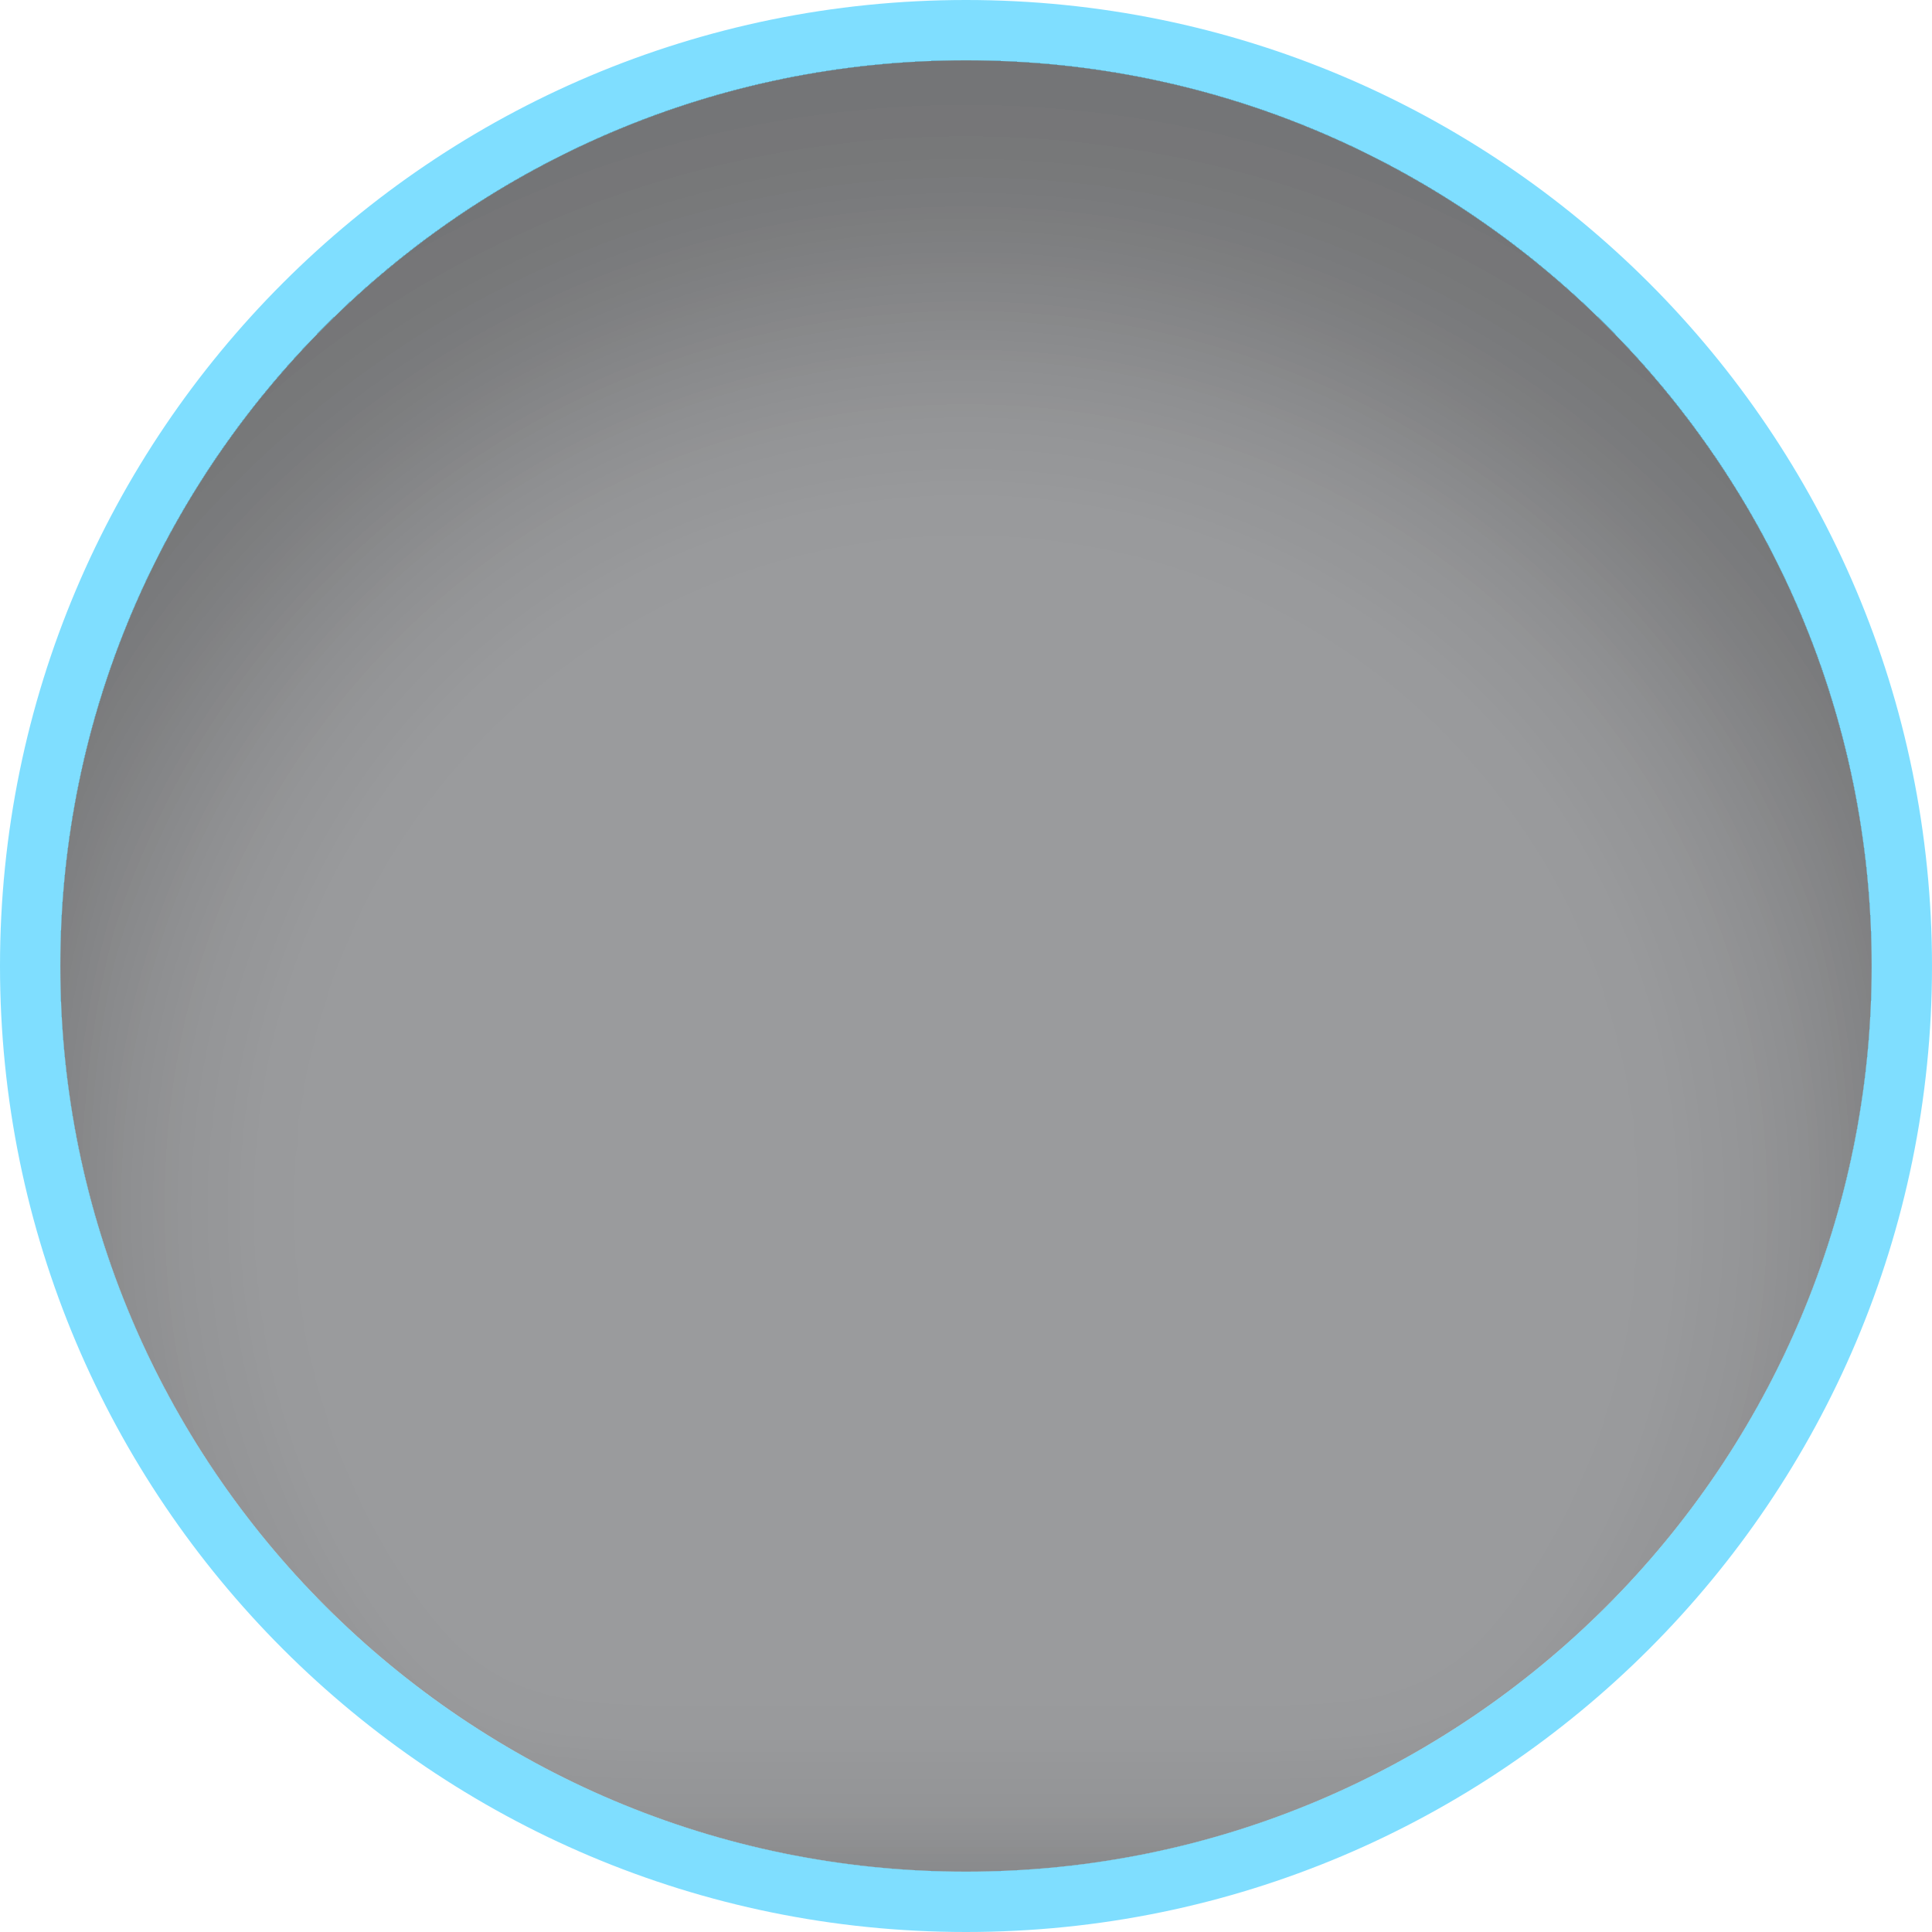
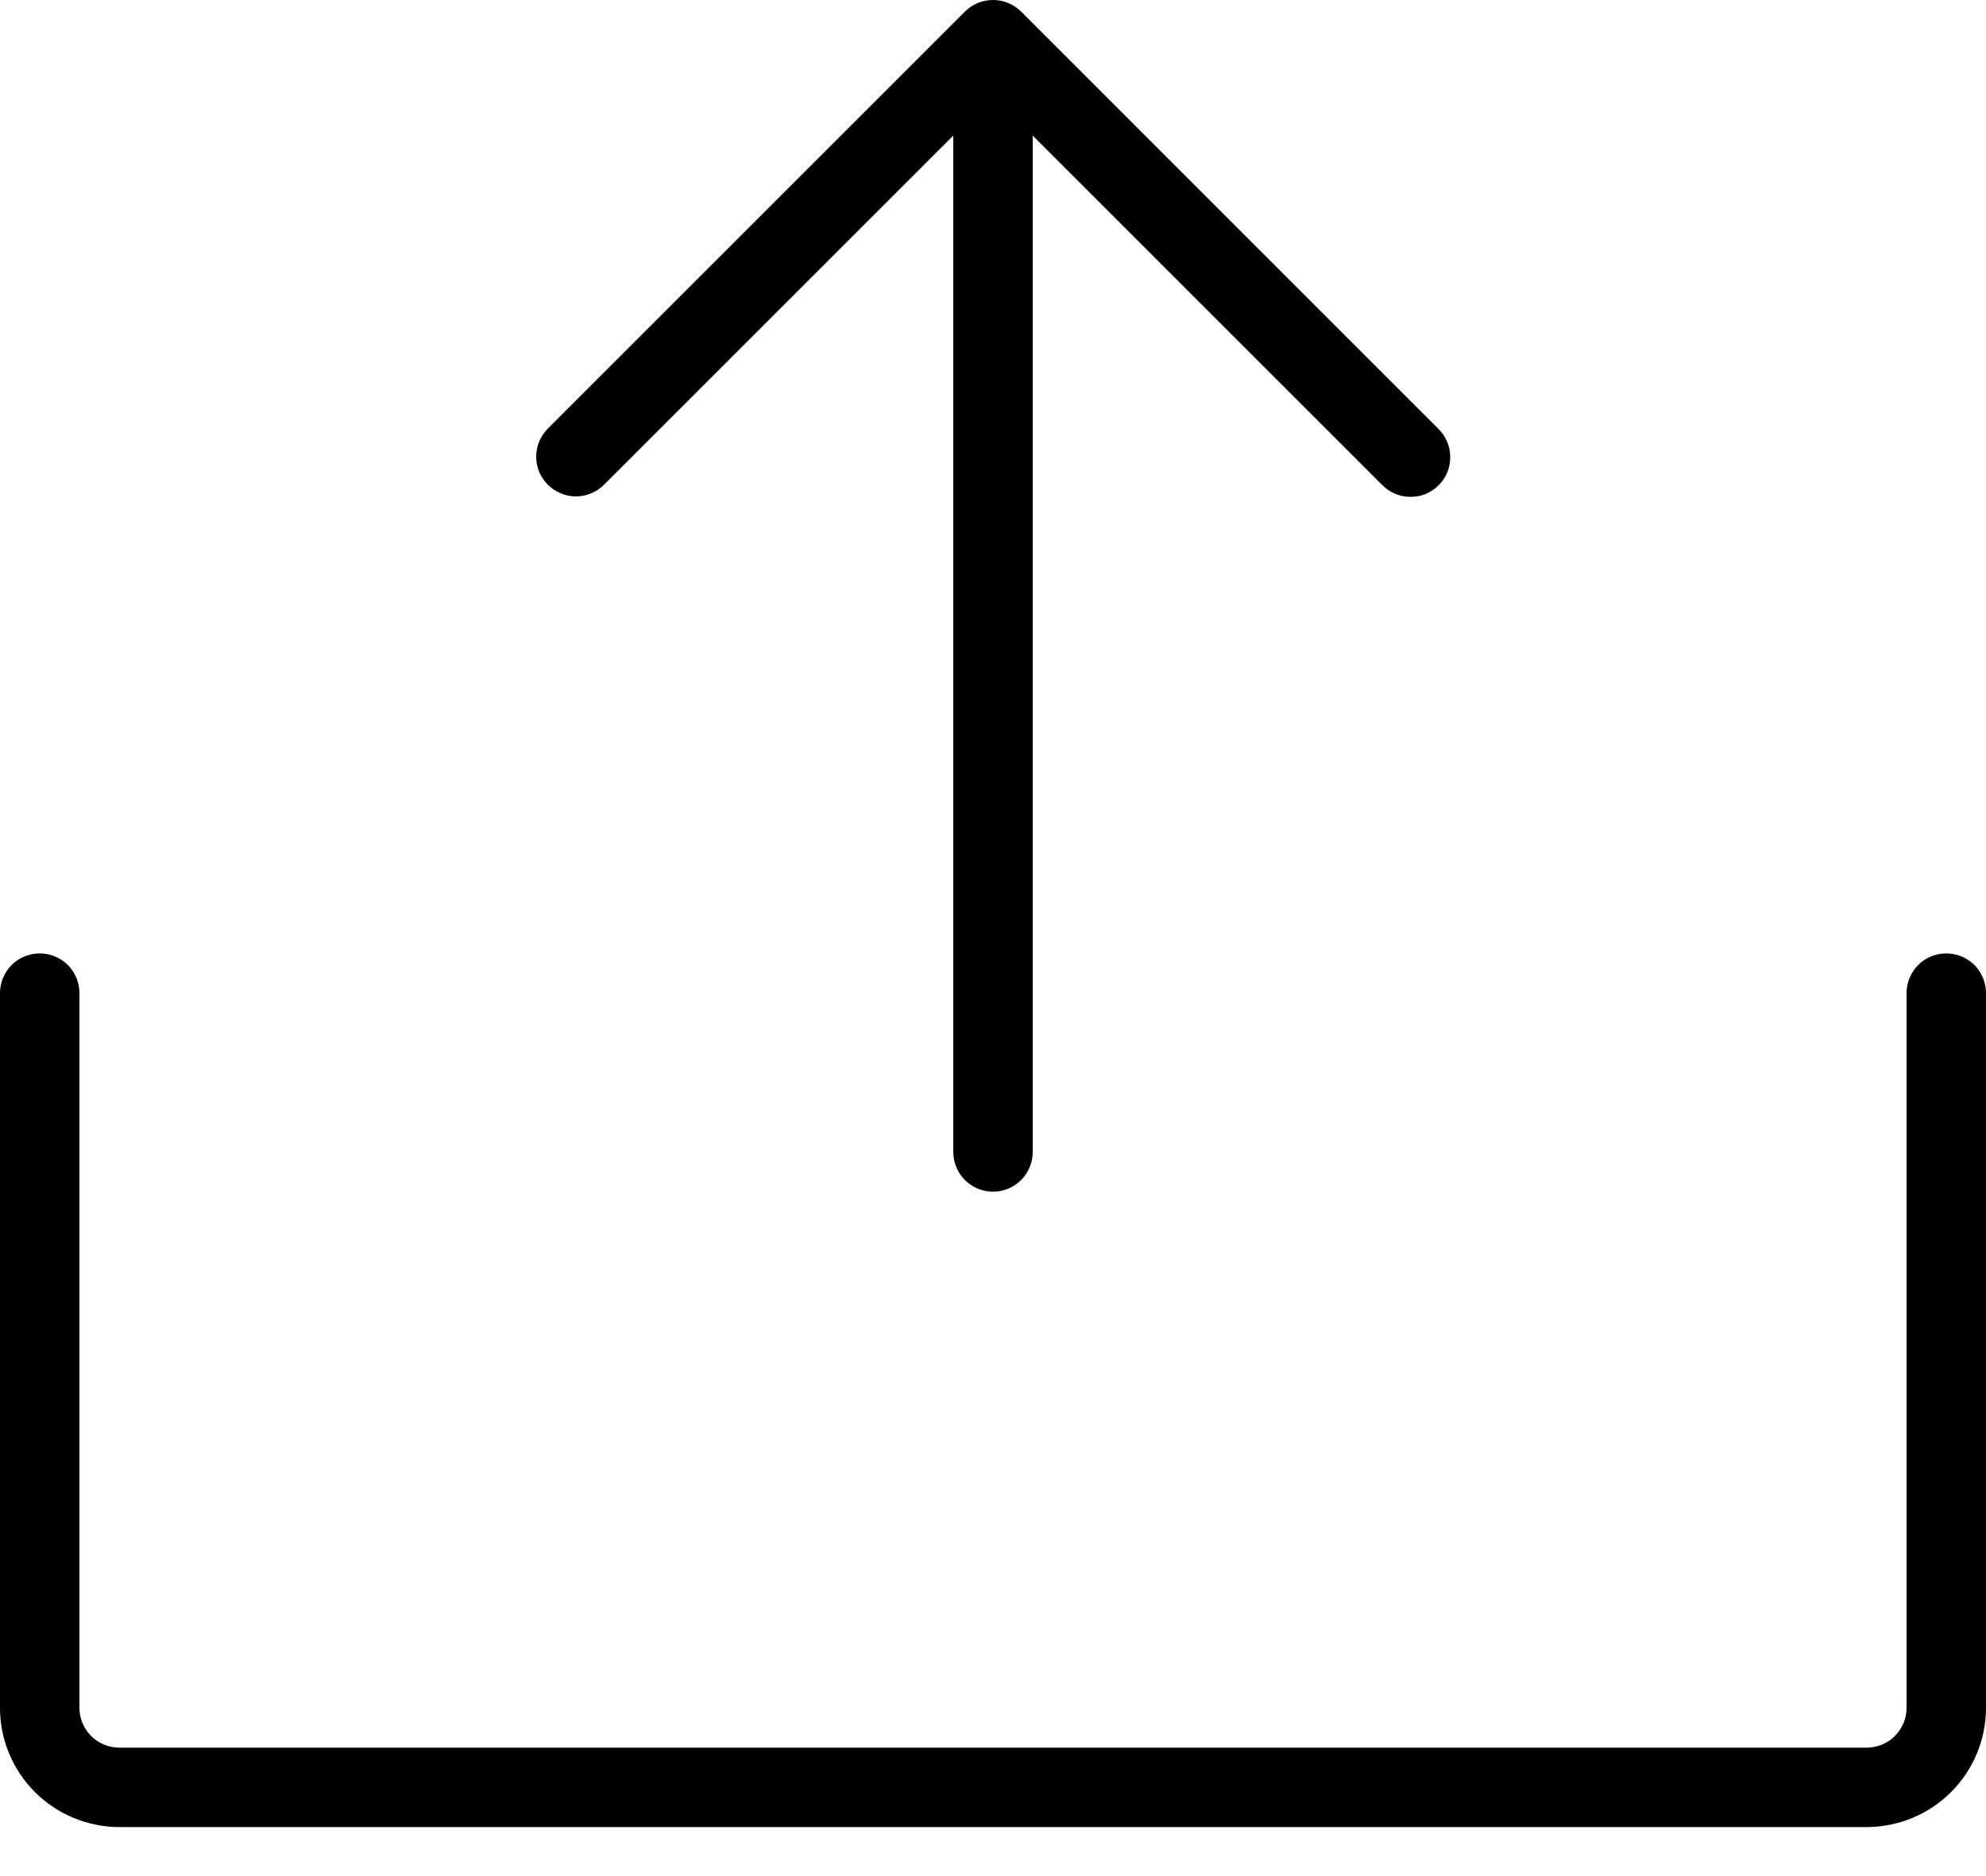
- <svg xmlns="http://www.w3.org/2000/svg" width="32" height="32" viewBox="0 0 32 32" fill="none">
-   <g filter="url(#filter0_i)">
-     <rect x="1" y="1" width="30" height="30" rx="15" fill="#37393D" fill-opacity="0.5" />
-   </g>
-   <rect x="0.5" y="0.5" width="31" height="31" rx="15.5" stroke="#00BFFF" stroke-opacity="0.5" />
-   <defs>
-     <filter id="filter0_i" x="0" y="0" width="32" height="36" filterUnits="userSpaceOnUse" color-interpolation-filters="sRGB">
-       <feFlood flood-opacity="0" result="BackgroundImageFix" />
-       <feBlend mode="normal" in="SourceGraphic" in2="BackgroundImageFix" result="shape" />
-       <feColorMatrix in="SourceAlpha" type="matrix" values="0 0 0 0 0 0 0 0 0 0 0 0 0 0 0 0 0 0 127 0" result="hardAlpha" />
-       <feOffset dy="4" />
-       <feGaussianBlur stdDeviation="2" />
-       <feComposite in2="hardAlpha" operator="arithmetic" k2="-1" k3="1" />
-       <feColorMatrix type="matrix" values="0 0 0 0 0 0 0 0 0 0 0 0 0 0 0 0 0 0 0.25 0" />
-       <feBlend mode="normal" in2="shape" result="effect1_innerShadow" />
-     </filter>
-   </defs>
+ <svg xmlns="http://www.w3.org/2000/svg" width="18" height="17" viewBox="0 0 18 17">
+   <path d="M4.965 4.394C4.932 4.361 4.906 4.321 4.887 4.278C4.869 4.234 4.86 4.187 4.86 4.14C4.86 4.093 4.869 4.046 4.887 4.002C4.906 3.959 4.932 3.919 4.965 3.885L8.745 0.105C8.779 0.072 8.819 0.045 8.862 0.027C8.906 0.009 8.953 0 9 0C9.047 0 9.094 0.009 9.138 0.027C9.181 0.045 9.221 0.072 9.255 0.105L13.034 3.885C13.069 3.919 13.096 3.958 13.115 4.002C13.134 4.046 13.144 4.093 13.144 4.141C13.145 4.189 13.136 4.236 13.118 4.281C13.1 4.325 13.073 4.365 13.039 4.399C13.005 4.433 12.965 4.459 12.921 4.478C12.877 4.496 12.829 4.505 12.781 4.504C12.733 4.504 12.686 4.494 12.642 4.475C12.598 4.456 12.559 4.429 12.525 4.394L9.36 1.229V10.443C9.36 10.538 9.322 10.63 9.255 10.697C9.187 10.765 9.095 10.803 9 10.803C8.905 10.803 8.813 10.765 8.745 10.697C8.678 10.63 8.64 10.538 8.64 10.443V1.229L5.475 4.394C5.441 4.428 5.401 4.454 5.358 4.472C5.314 4.491 5.267 4.5 5.22 4.5C5.173 4.5 5.126 4.491 5.082 4.472C5.039 4.454 4.999 4.428 4.965 4.394V4.394ZM17.64 8.643C17.544 8.643 17.453 8.681 17.385 8.748C17.318 8.816 17.28 8.907 17.28 9.003V15.483C17.28 15.578 17.242 15.669 17.174 15.737C17.107 15.805 17.015 15.842 16.92 15.843L1.08 15.843C0.985 15.842 0.893 15.805 0.826 15.737C0.758 15.669 0.72 15.578 0.72 15.483L0.72 9.003C0.72 8.907 0.682 8.816 0.615 8.748C0.547 8.681 0.455 8.643 0.36 8.643C0.265 8.643 0.173 8.681 0.105 8.748C0.038 8.816 0 8.907 0 9.003L0 15.483C0 15.769 0.114 16.043 0.317 16.246C0.519 16.448 0.794 16.562 1.08 16.563H16.92C17.206 16.562 17.481 16.448 17.683 16.246C17.886 16.043 18 15.769 18 15.483V9.003C18 8.907 17.962 8.816 17.895 8.748C17.827 8.681 17.735 8.643 17.64 8.643Z" />
</svg>
